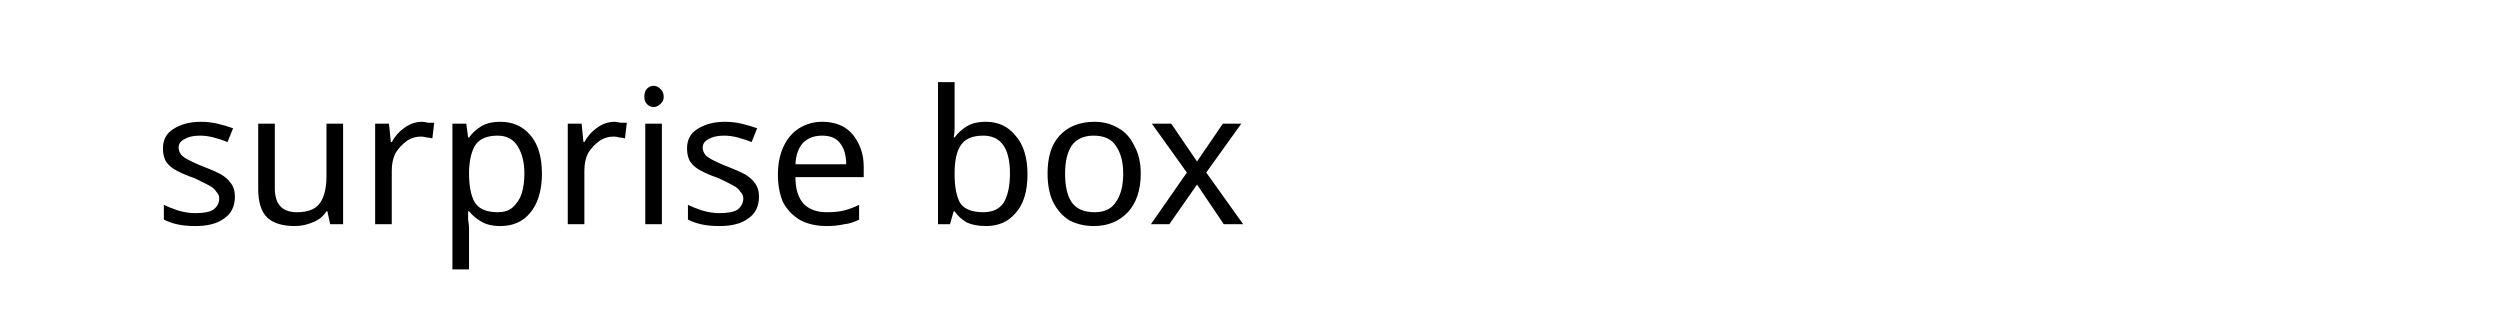
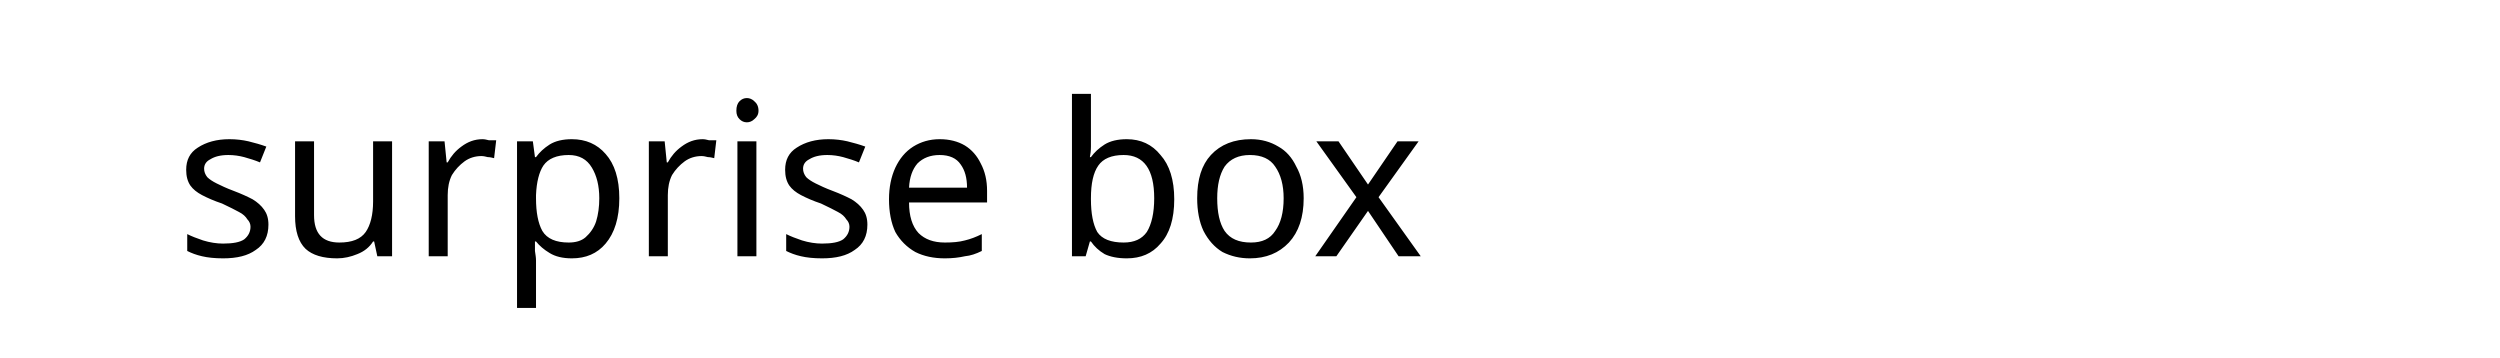
- <svg xmlns="http://www.w3.org/2000/svg" width="160" height="20" viewBox="0 0 42.333 5.292" version="1.1" id="svg907">
+ <svg xmlns="http://www.w3.org/2000/svg" width="140" height="20" viewBox="0 0 37.042 5.292" version="1.1" id="svg907">
  <defs id="defs901" />
  <g id="layer1">
-     <text xml:space="preserve" style="font-size:3.175px;line-height:1.25;font-family:'Good Times';-inkscape-font-specification:'Good Times';fill:#000000;stroke-width:0.265;" x="2.601" y="3.795" id="text1474">
-       <tspan id="tspan1472" x="2.601" y="3.795" style="font-size:3.175px;fill:#000000;stroke-width:0.265;">surprise box</tspan>
+     <text xml:space="preserve" style="font-size:3.175px;line-height:1.25;font-family:'Good Times';-inkscape-font-specification:'Good Times';fill:#000000;stroke-width:0.265" x="2.601" y="3.795" id="text1474">
+       <tspan id="tspan1472" x="2.601" y="3.795" style="font-size:3.175px;fill:#000000;stroke-width:0.265">surprise box</tspan>
    </text>
  </g>
</svg>
